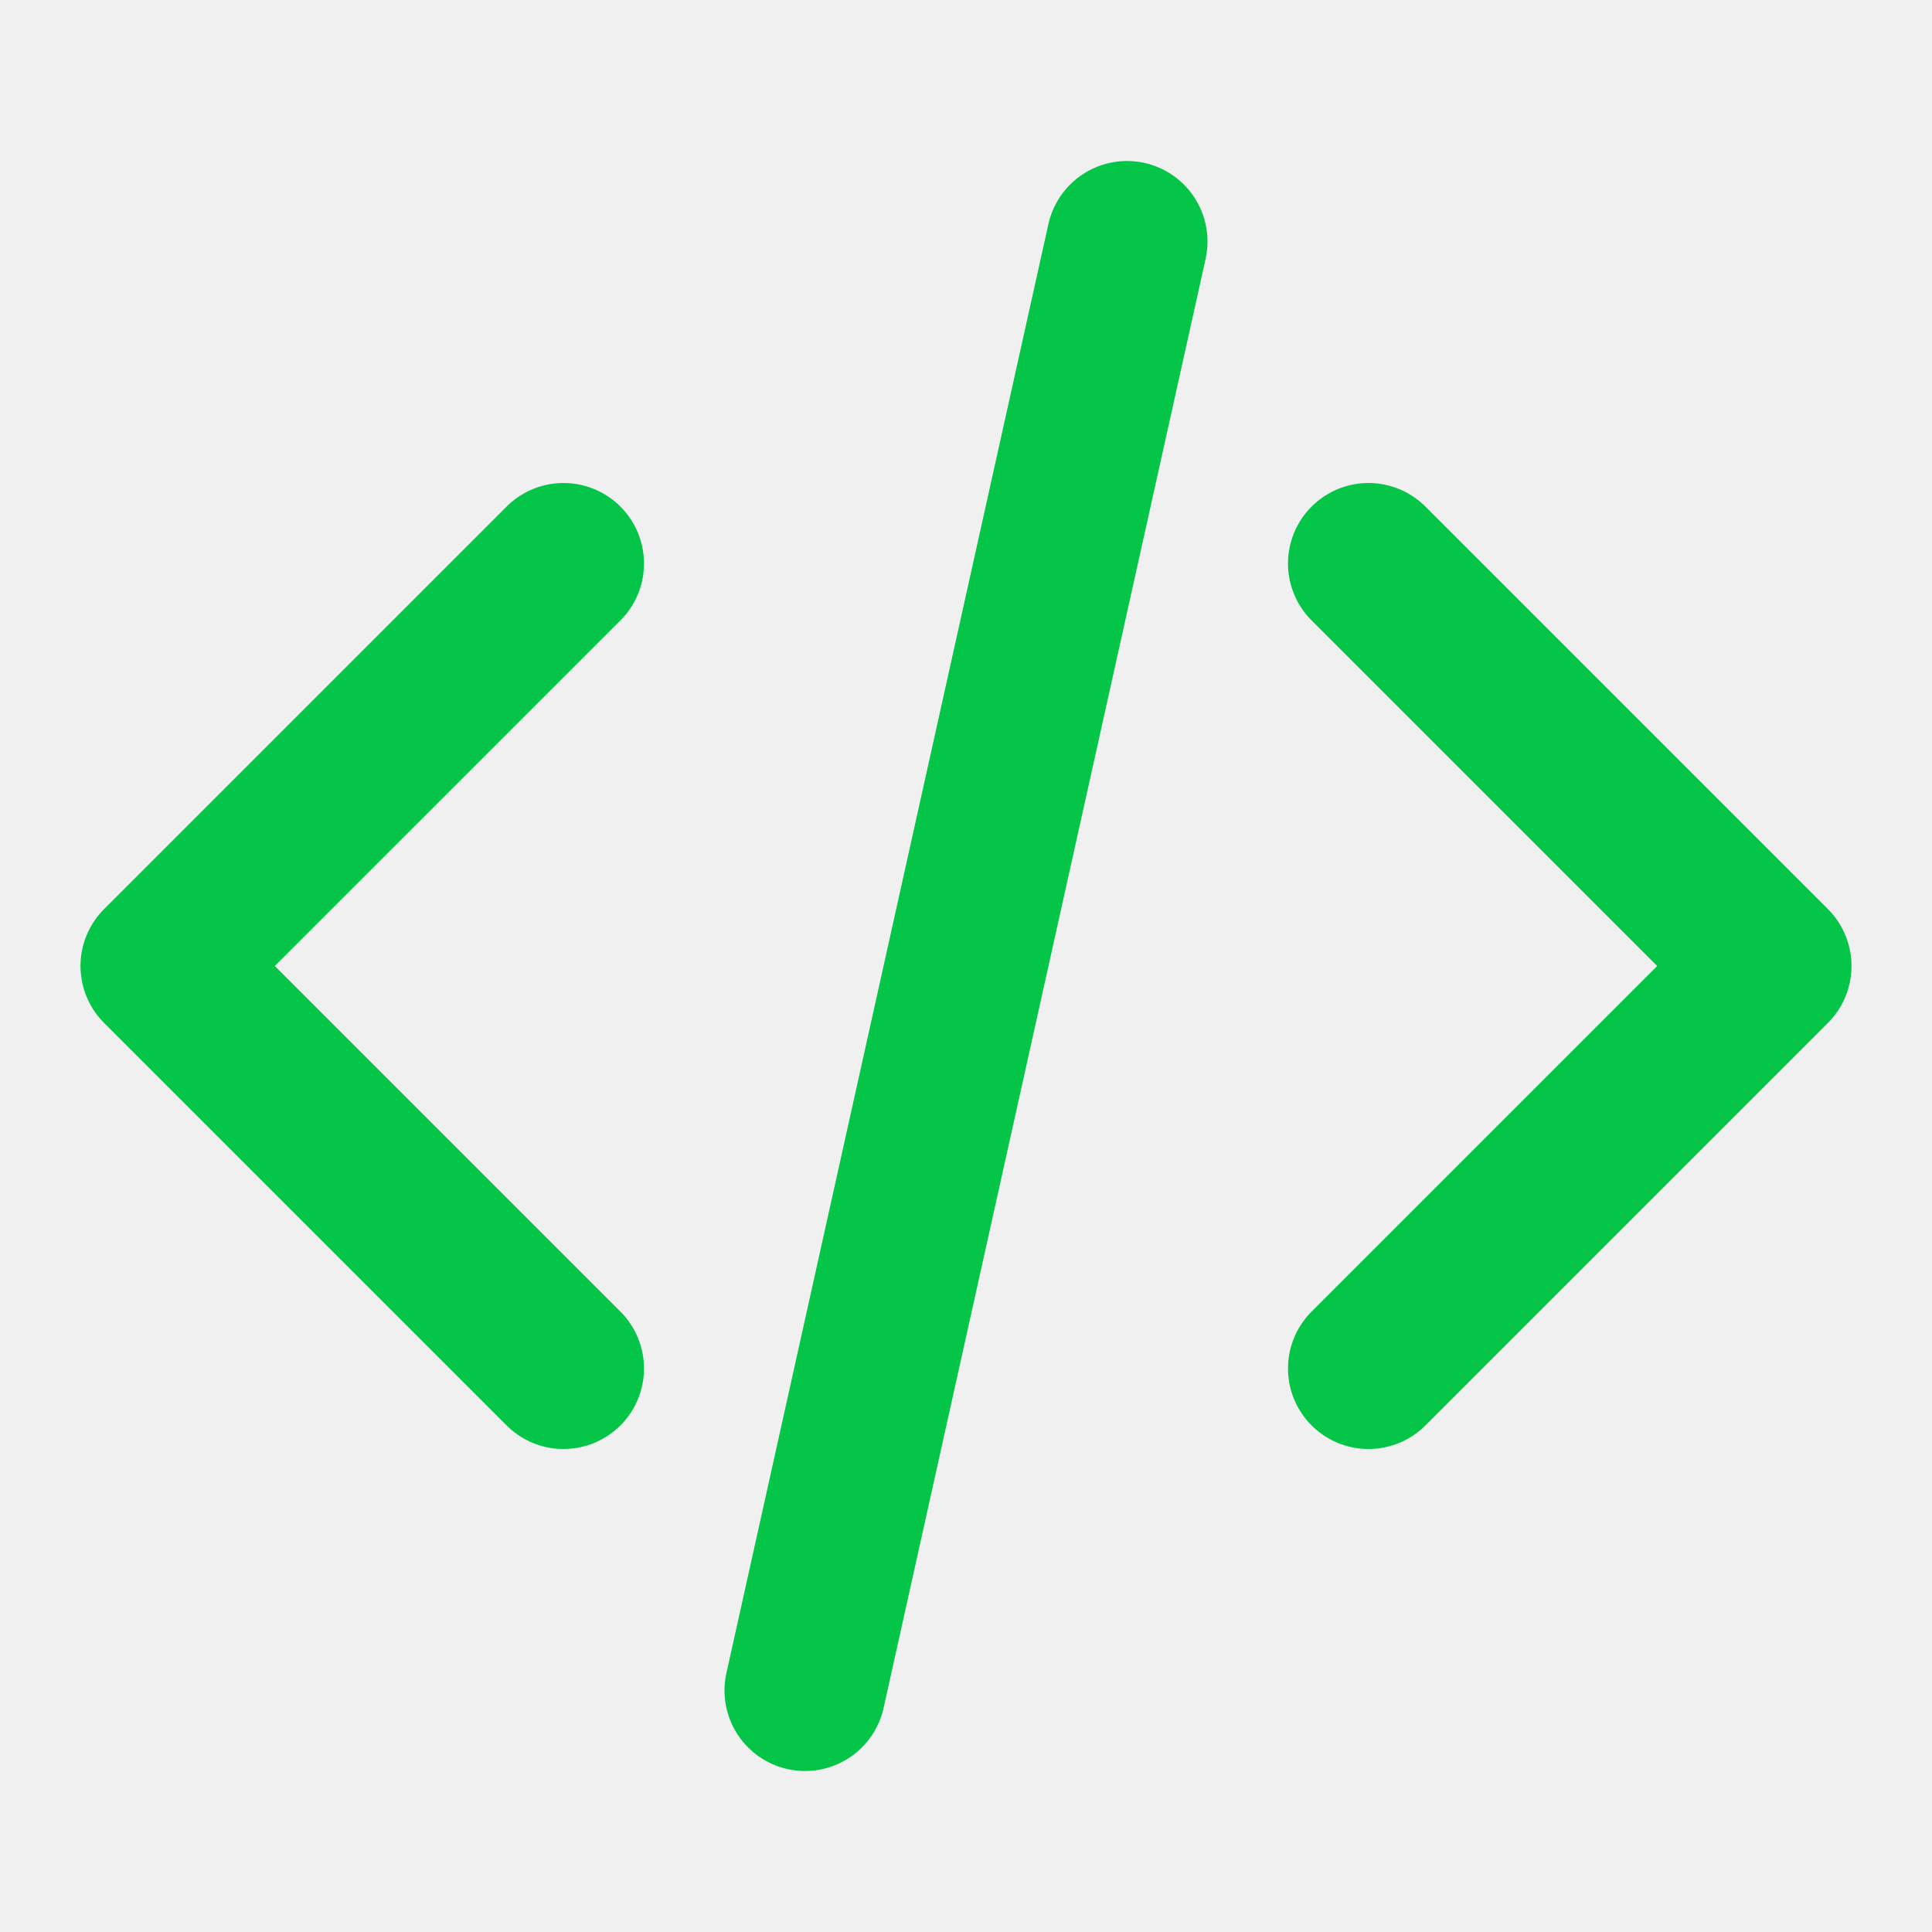
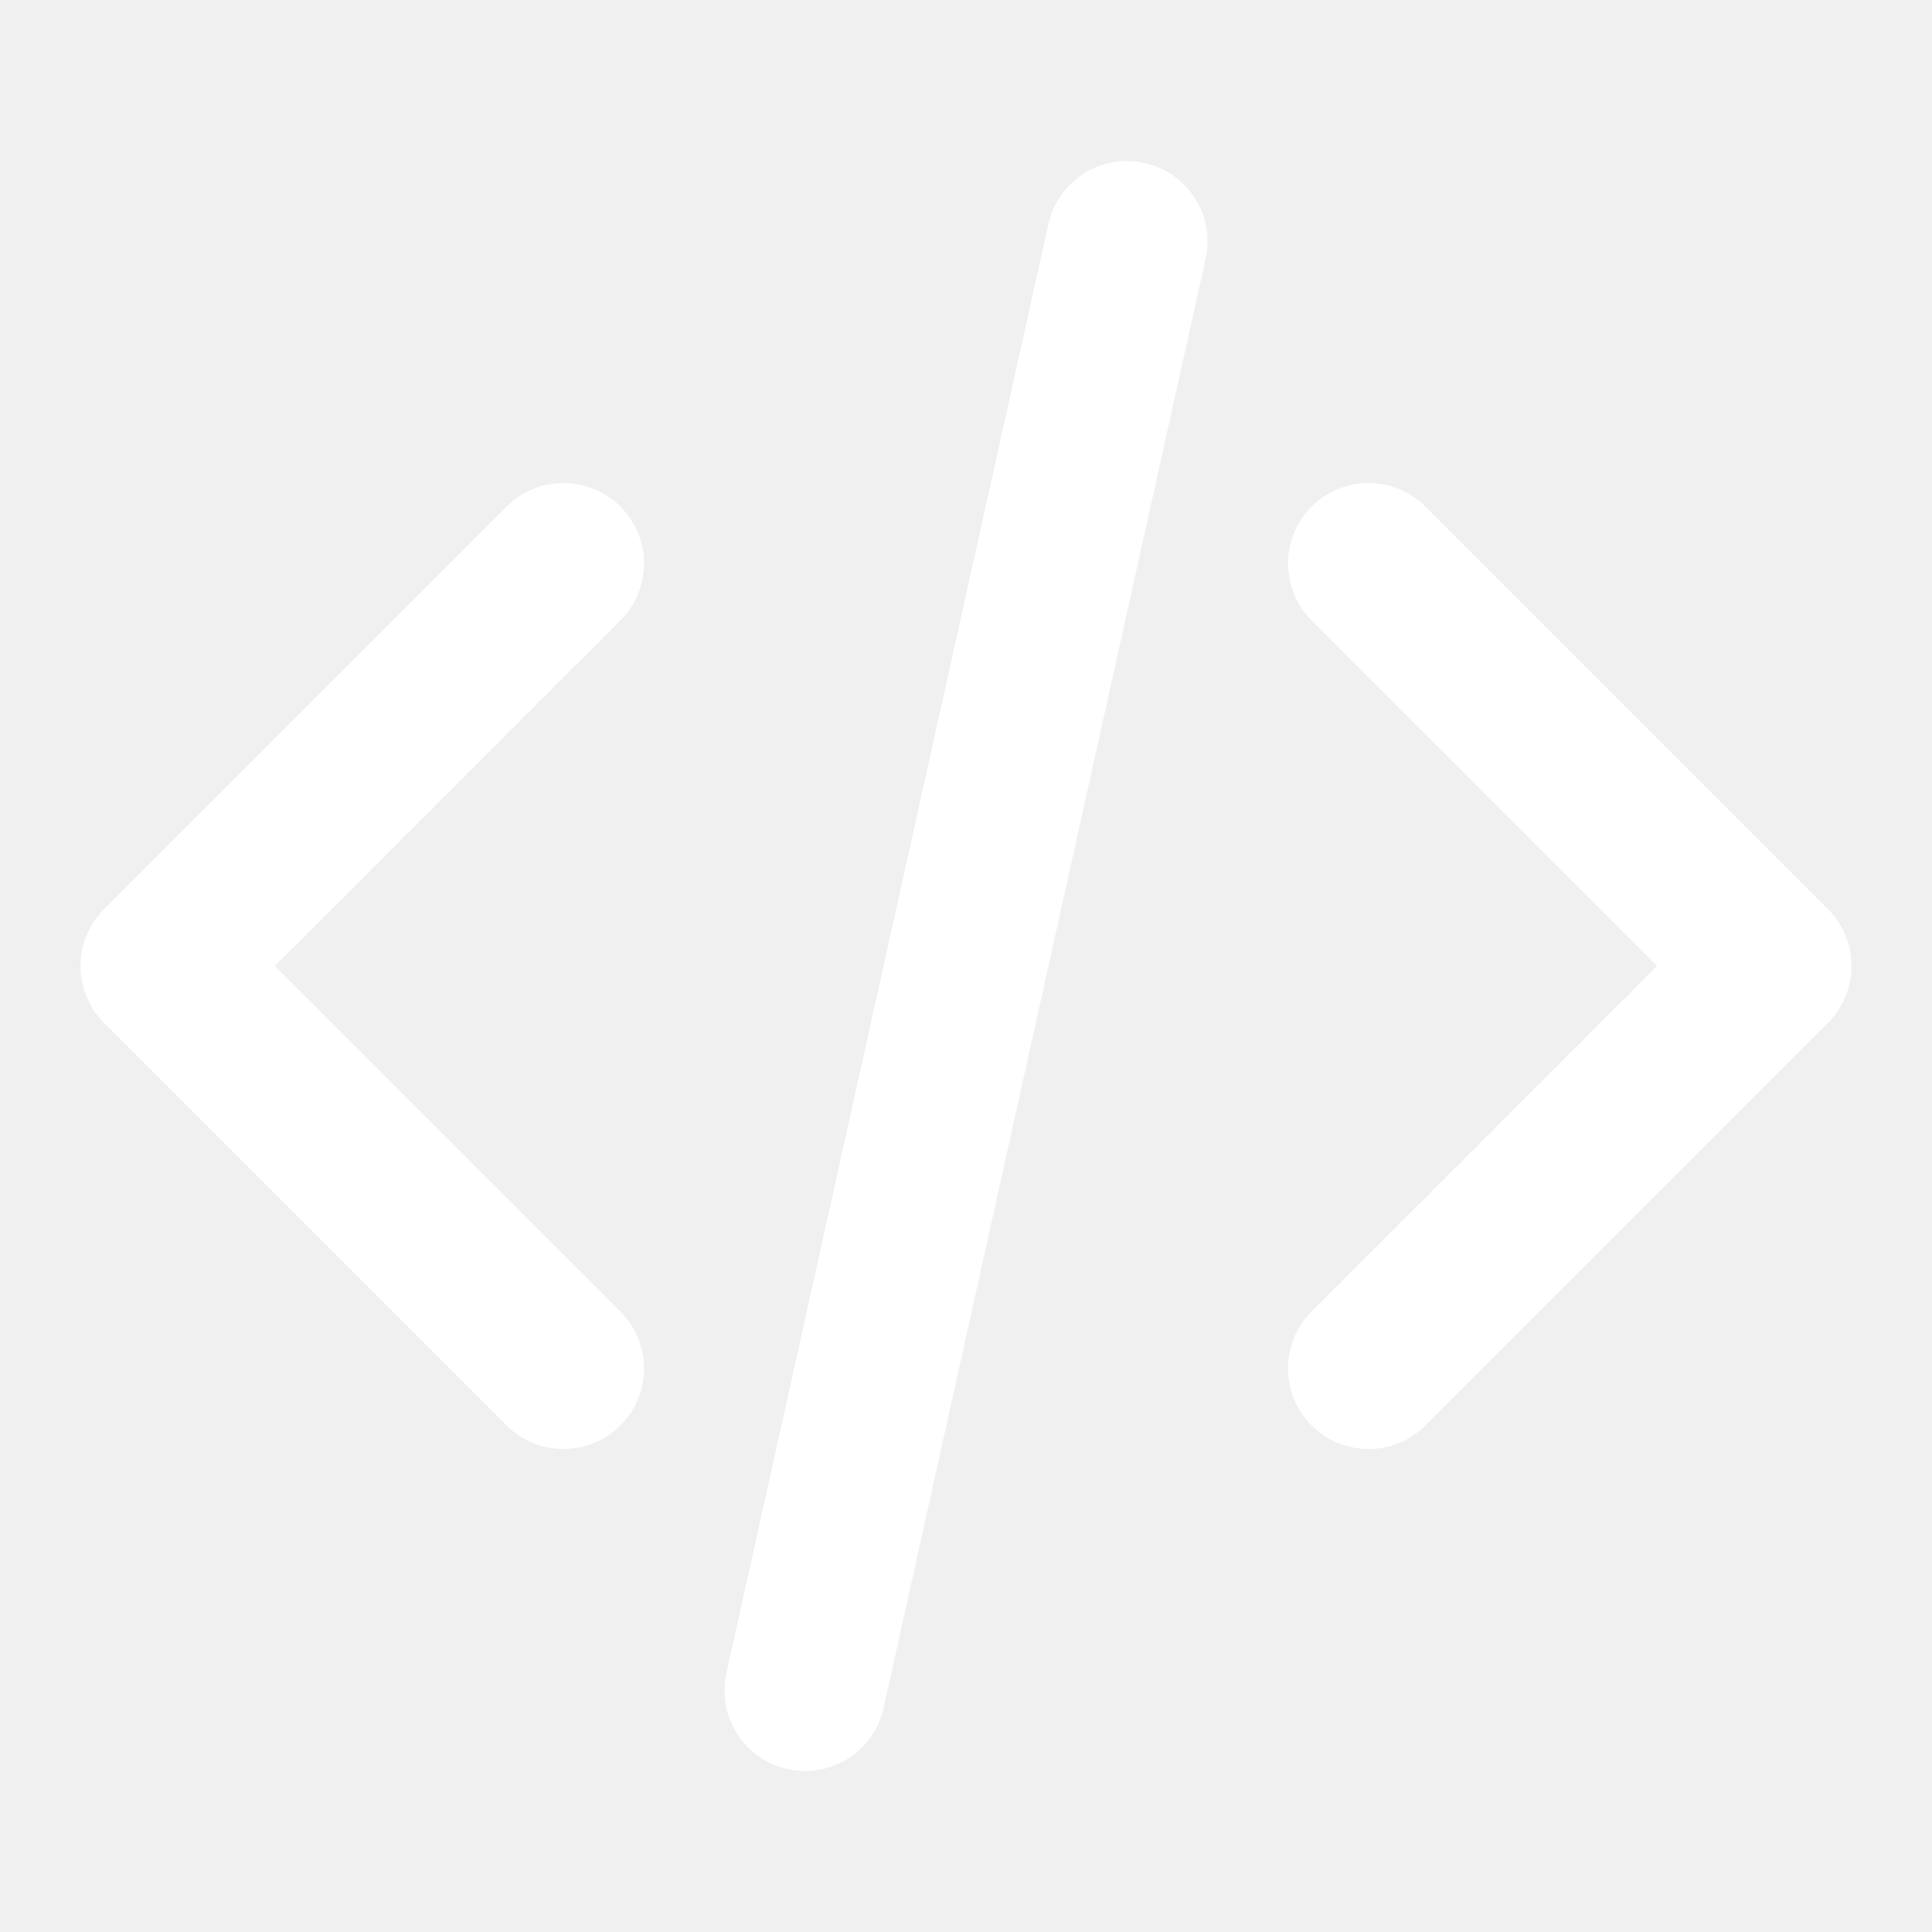
- <svg xmlns="http://www.w3.org/2000/svg" viewBox="0 0 24 24" fill="none" stroke="#04c548">
+ <svg xmlns="http://www.w3.org/2000/svg" viewBox="0 0 24 24" fill="none" stroke="#ffffff">
  <g id="SVGRepo_bgCarrier" stroke-width="0" />
  <g id="SVGRepo_tracerCarrier" stroke-linecap="round" stroke-linejoin="round" />
  <g id="SVGRepo_iconCarrier">
-     <path d="M17 17L22 12L17 7M7 7L2 12L7 17M14 3L10 21" stroke="#04c548" stroke-width="2" stroke-linecap="round" stroke-linejoin="round" />
+     <path d="M17 17L22 12L17 7M7 7L2 12L7 17M14 3L10 21" stroke="#ffffff" stroke-width="2" stroke-linecap="round" stroke-linejoin="round" />
  </g>
</svg>
